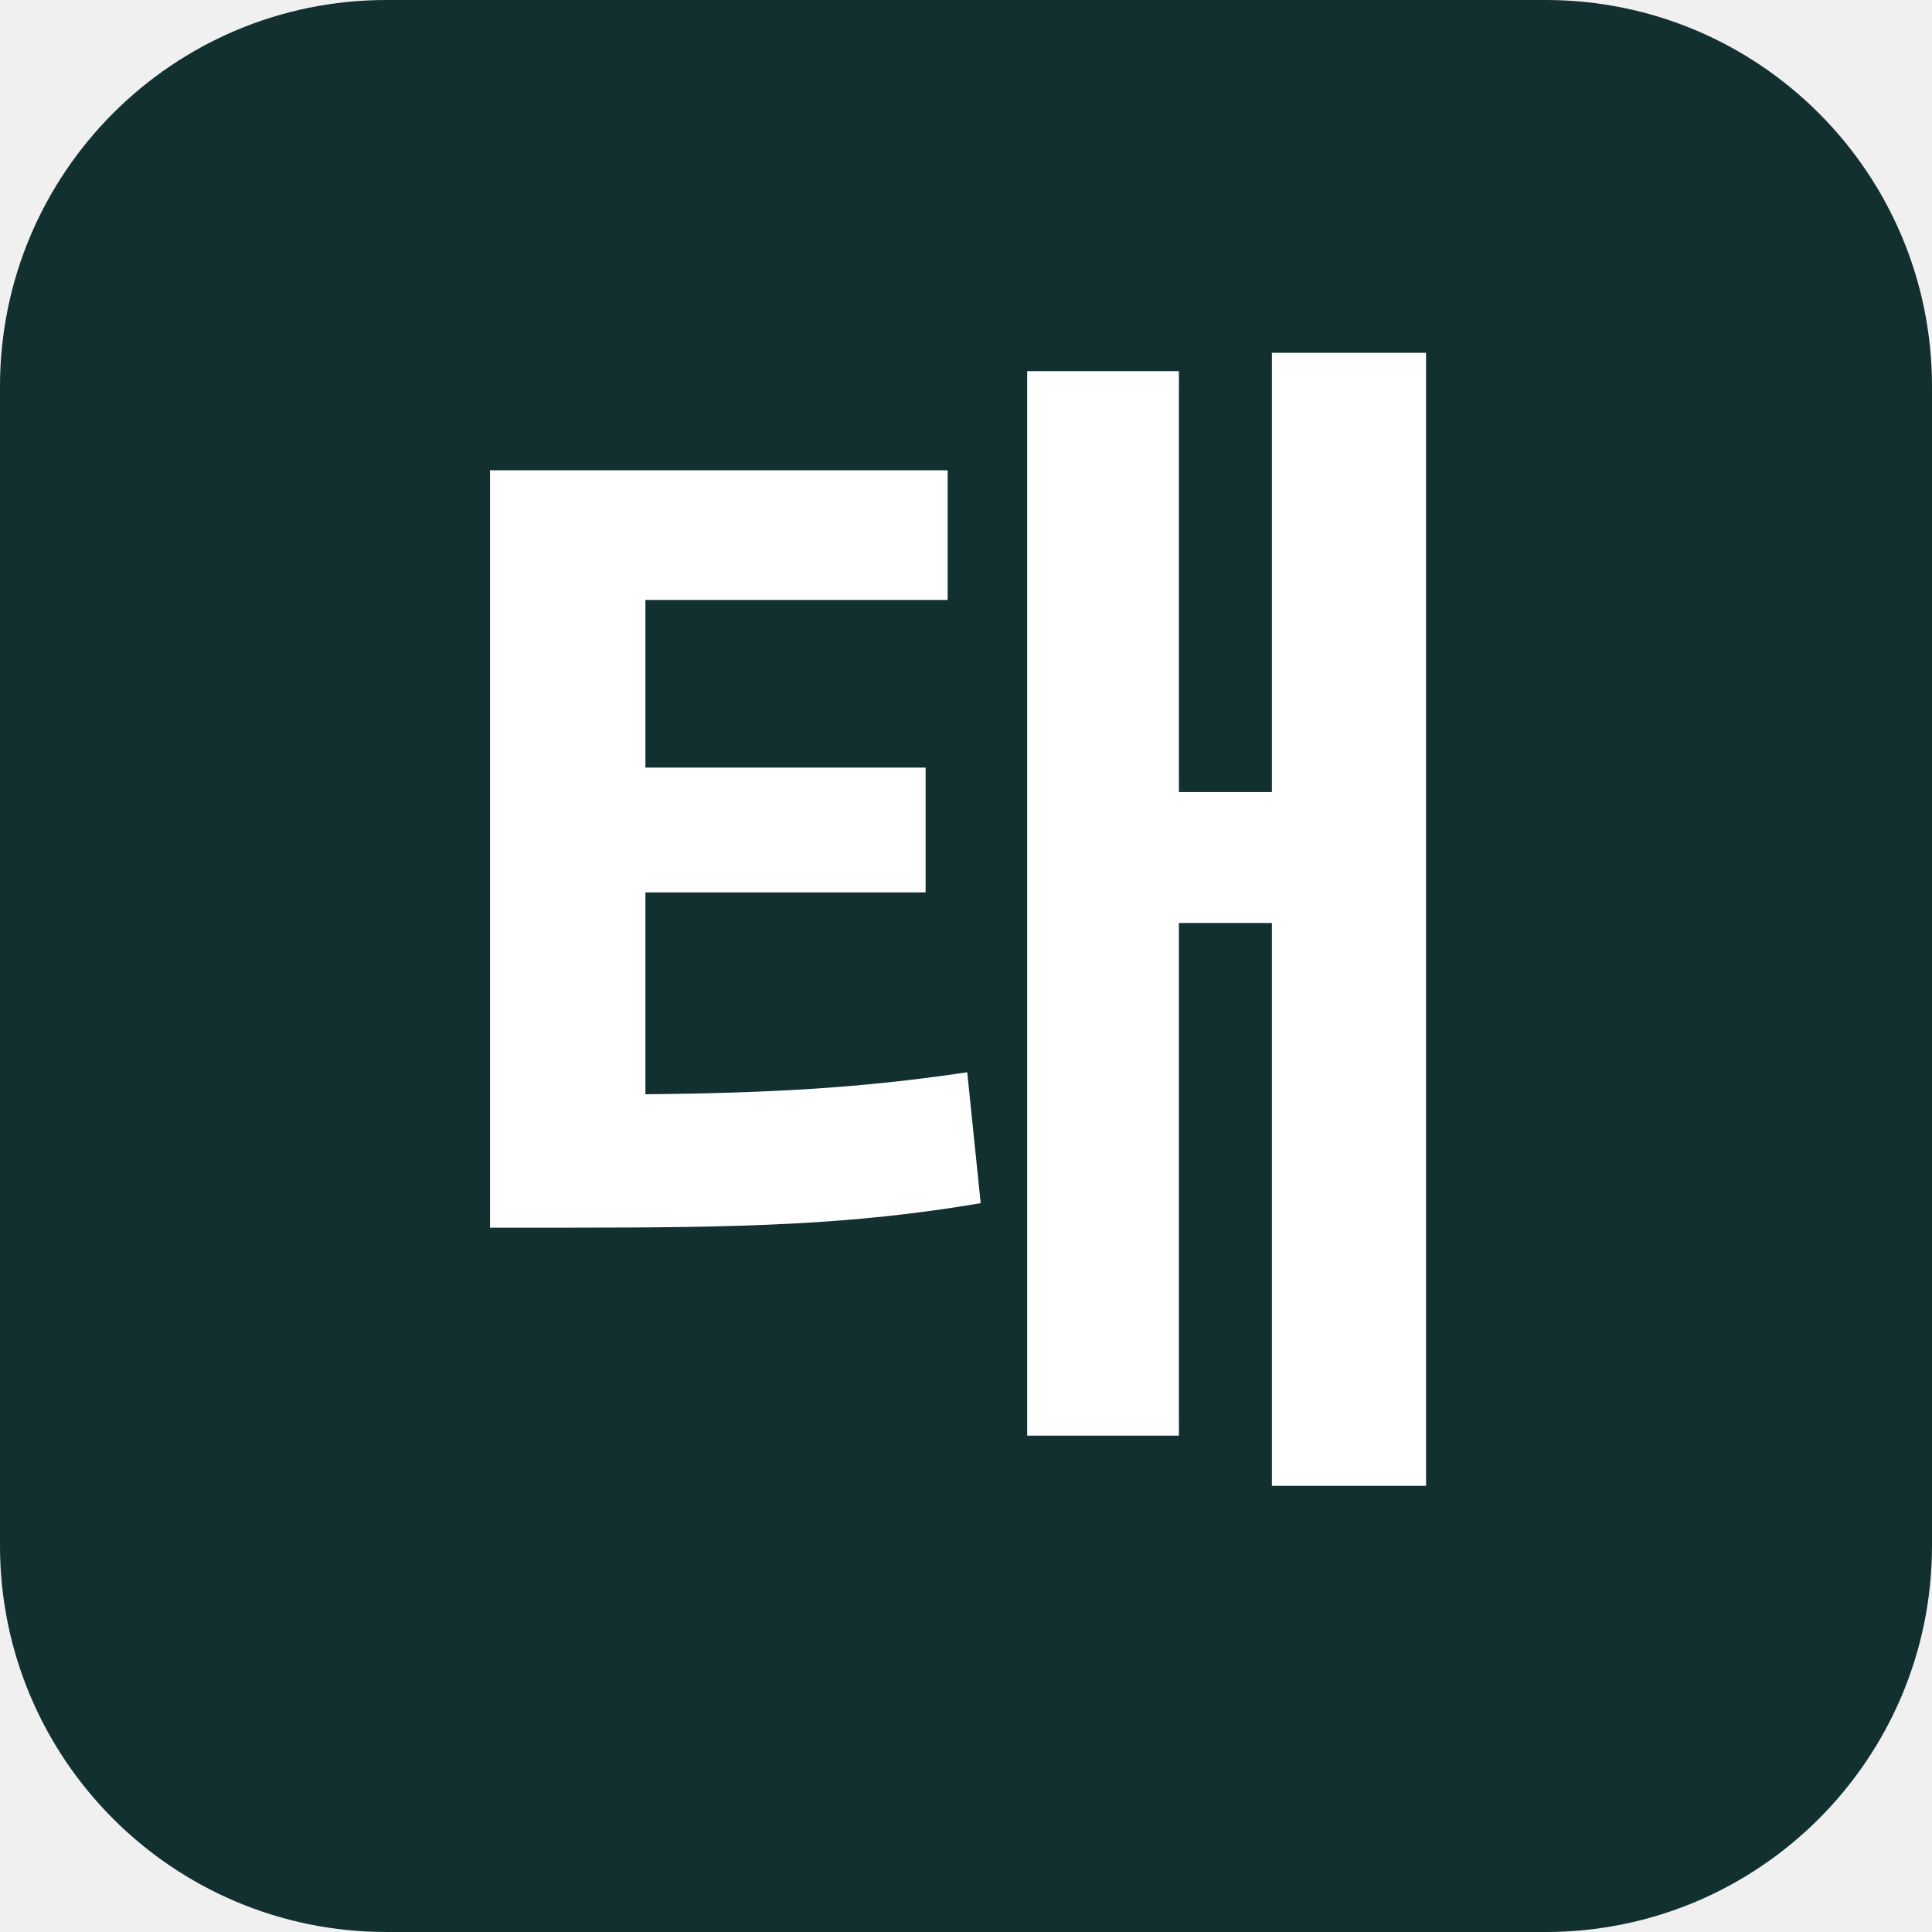
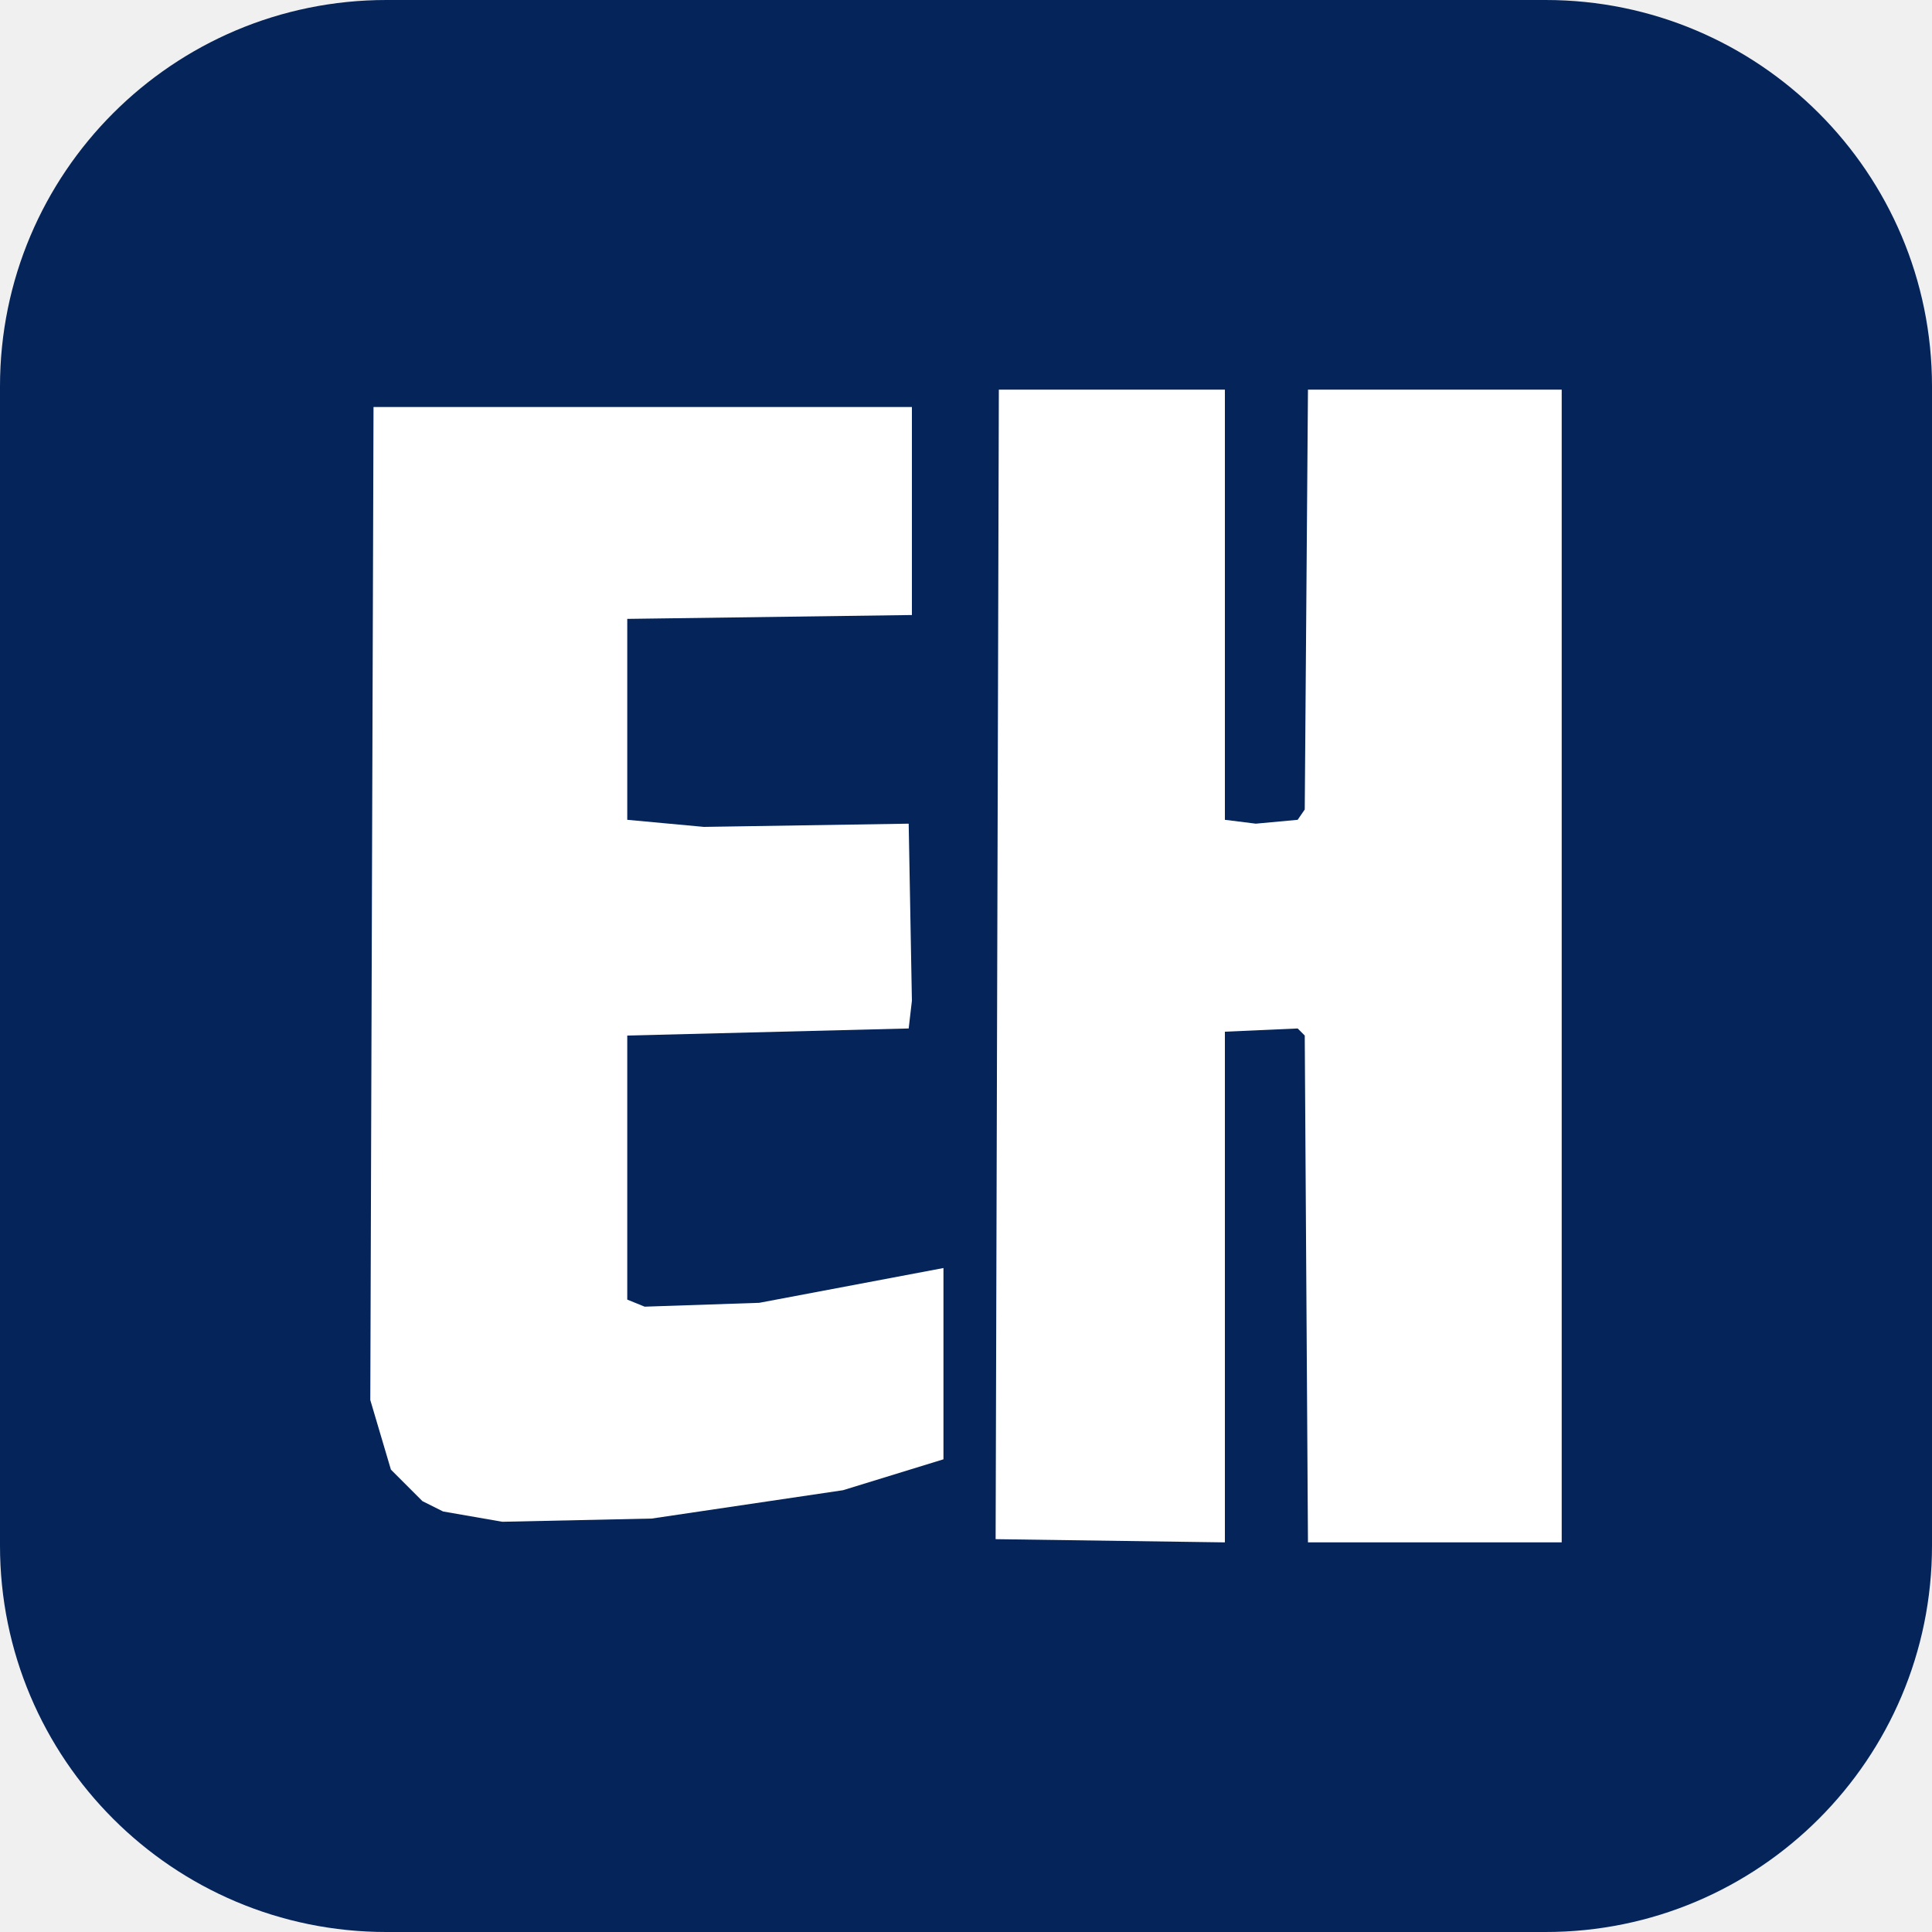
<svg xmlns="http://www.w3.org/2000/svg" viewBox="0 0 300 300" width="512" height="512">
-   <rect width="300" height="300" rx="60" fill="#12302F" />
-   <path d="M76.09 73.02V190.63H88.44C114.85 190.63 132.14 190.25 152.28 186.83L150.19 166.5C133.66 168.97 119.41 169.73 100.22 169.92V138.57H143.73V119.19H100.22V93.16H147.15V73.02ZM159.5 57.63V222.93H183.06V143.32H197.5V230.72H221.44V54.78H197.5V122.99H183.06V57.63Z" fill="#fff" />
+   <rect width="300" height="300" rx="60" fill="#04245A" />
+   <path fill-rule="evenodd" fill="#fff" d="M141.6 63.2 L58.0 63.2 L57.5 217.4 L60.7 228.2 L65.6 233.1 L68.8 234.7 L78.0 236.3 L101.2 235.8 L130.9 231.4 L146.5 226.6 L146.5 196.9 L117.9 202.3 L100.1 202.9 L97.4 201.8 L97.4 160.8 L141.1 159.7 L141.6 155.4 L141.1 127.9 L109.3 128.4 L97.4 127.3 L97.4 96.1 L141.6 95.5Z M155.1 60.5 L154.6 239.0 L190.2 239.5 L190.2 160.2 L201.5 159.7 L202.6 160.8 L203.1 239.5 L242.5 239.5 L242.5 60.5 L203.1 60.5 L202.6 125.7 L201.5 127.3 L195.0 127.9 L190.2 127.3 L190.2 60.5Z" />
</svg>
